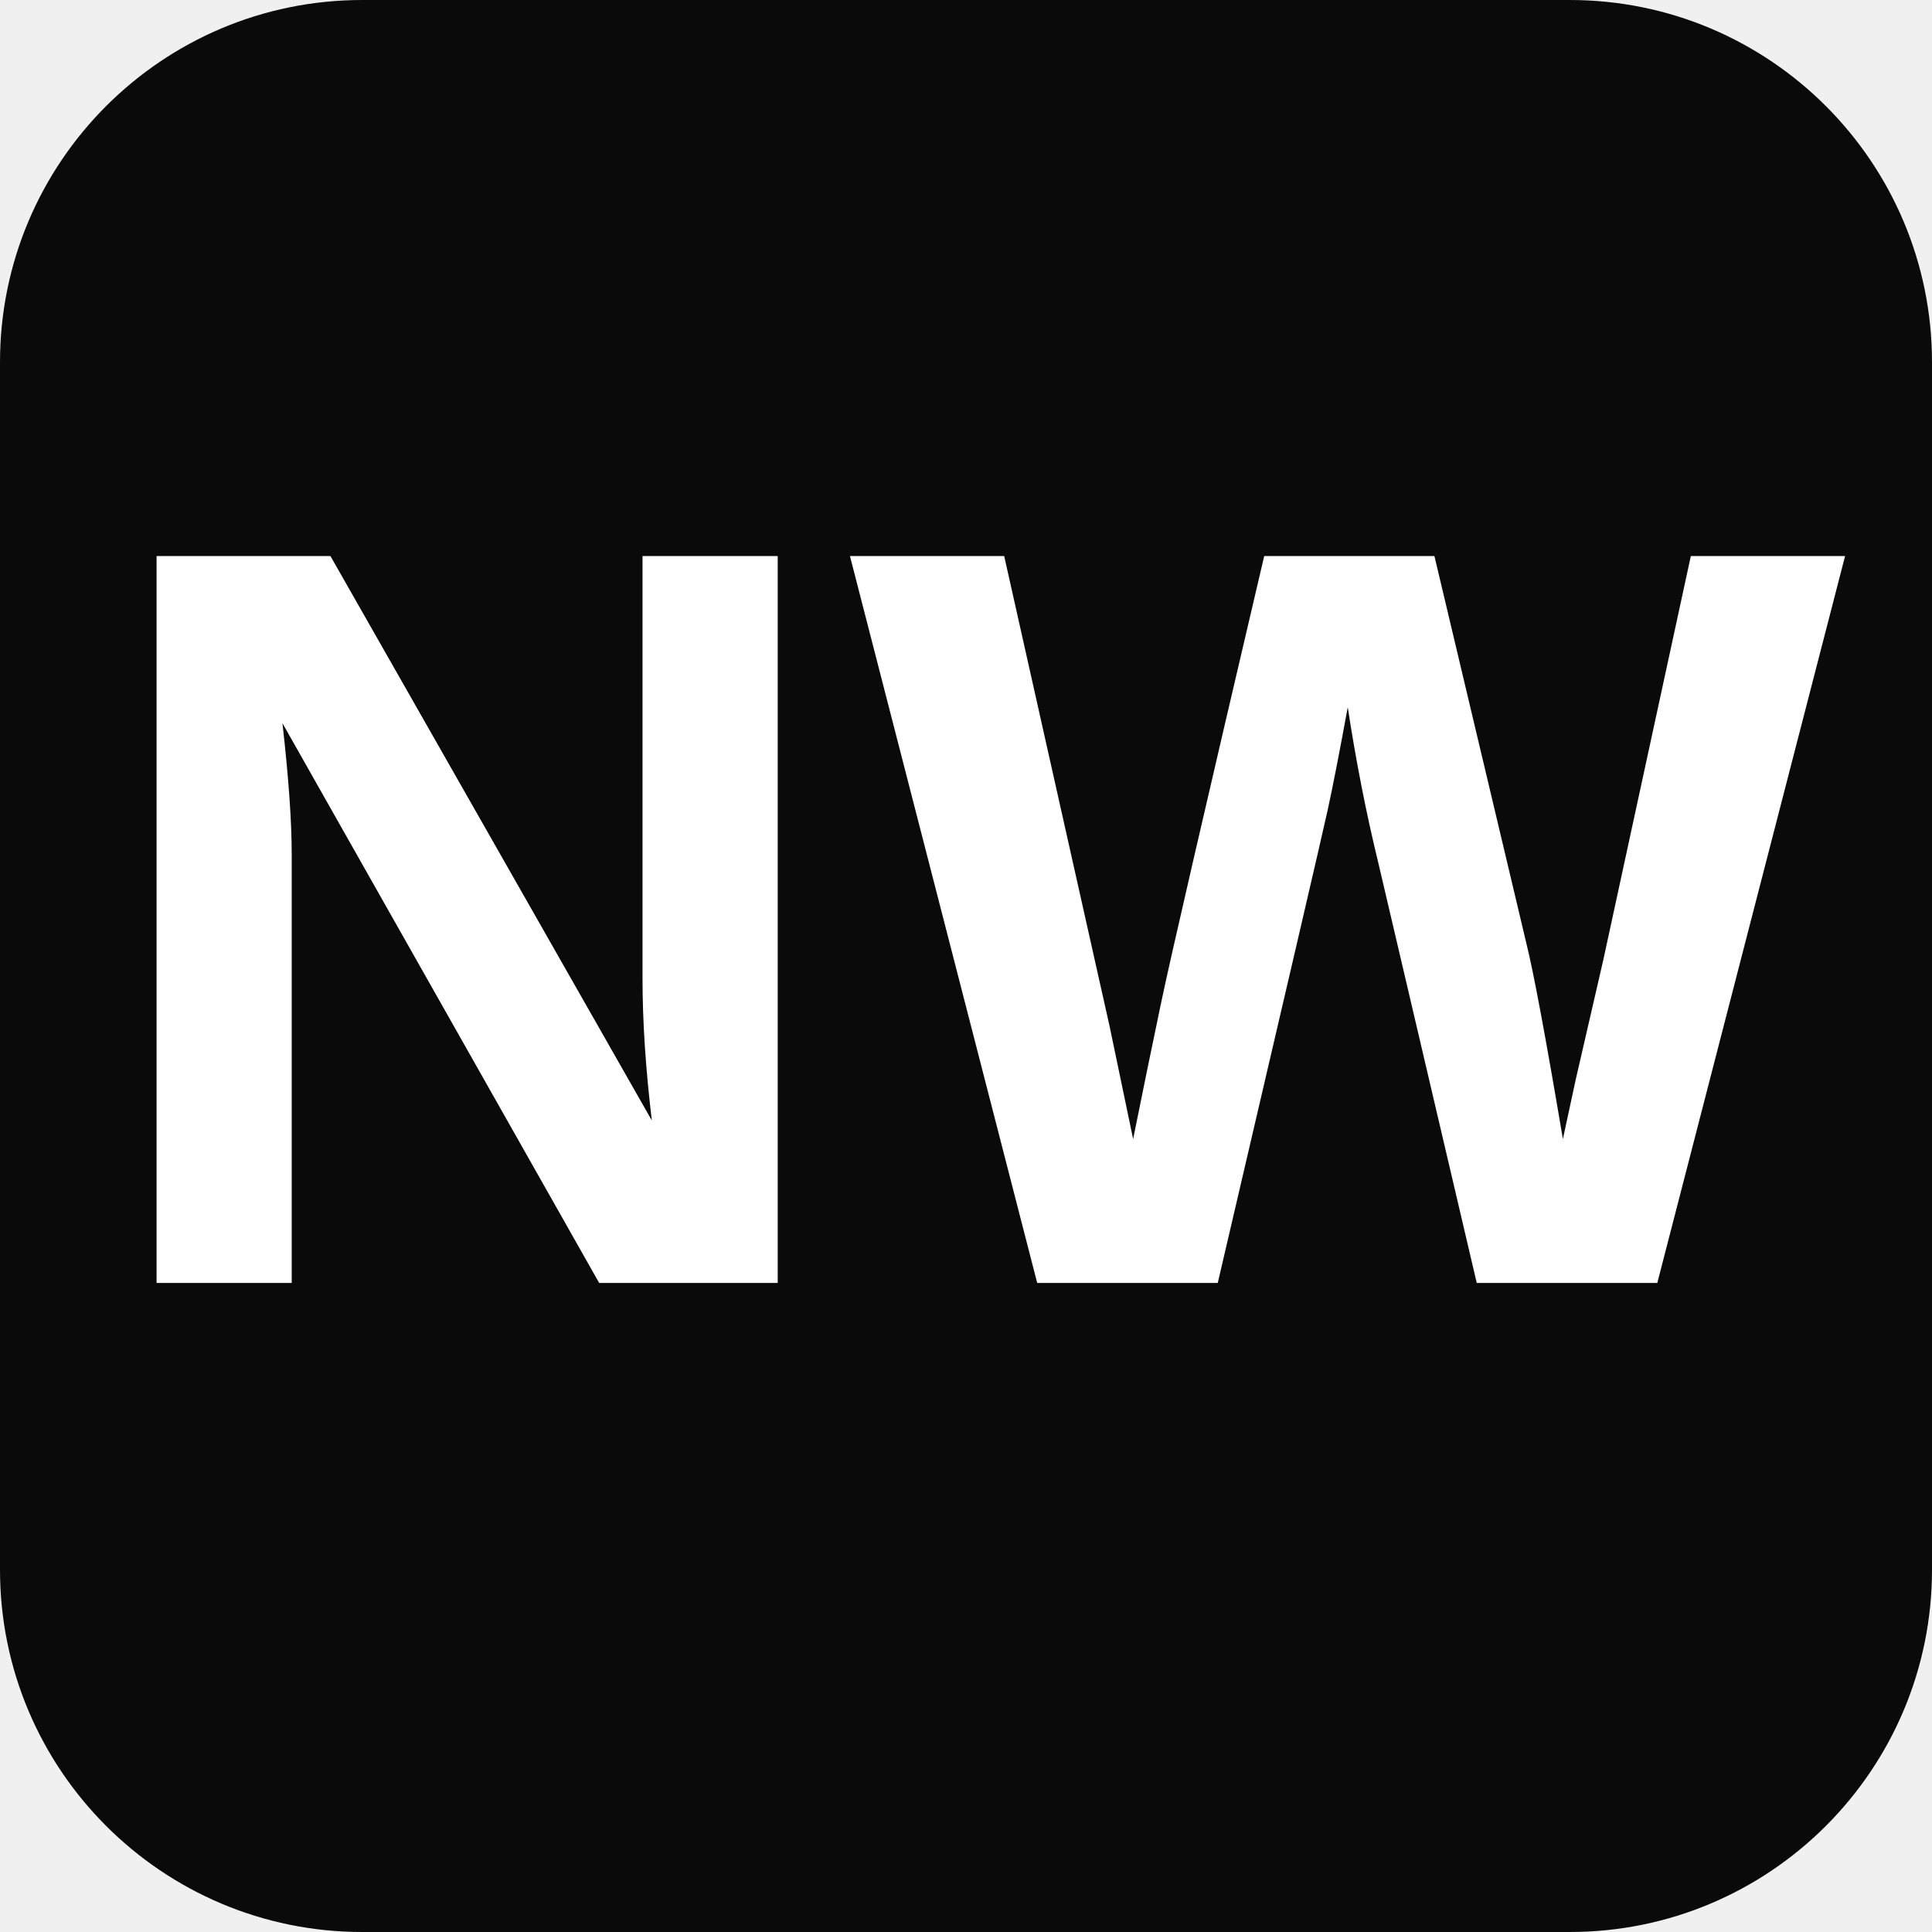
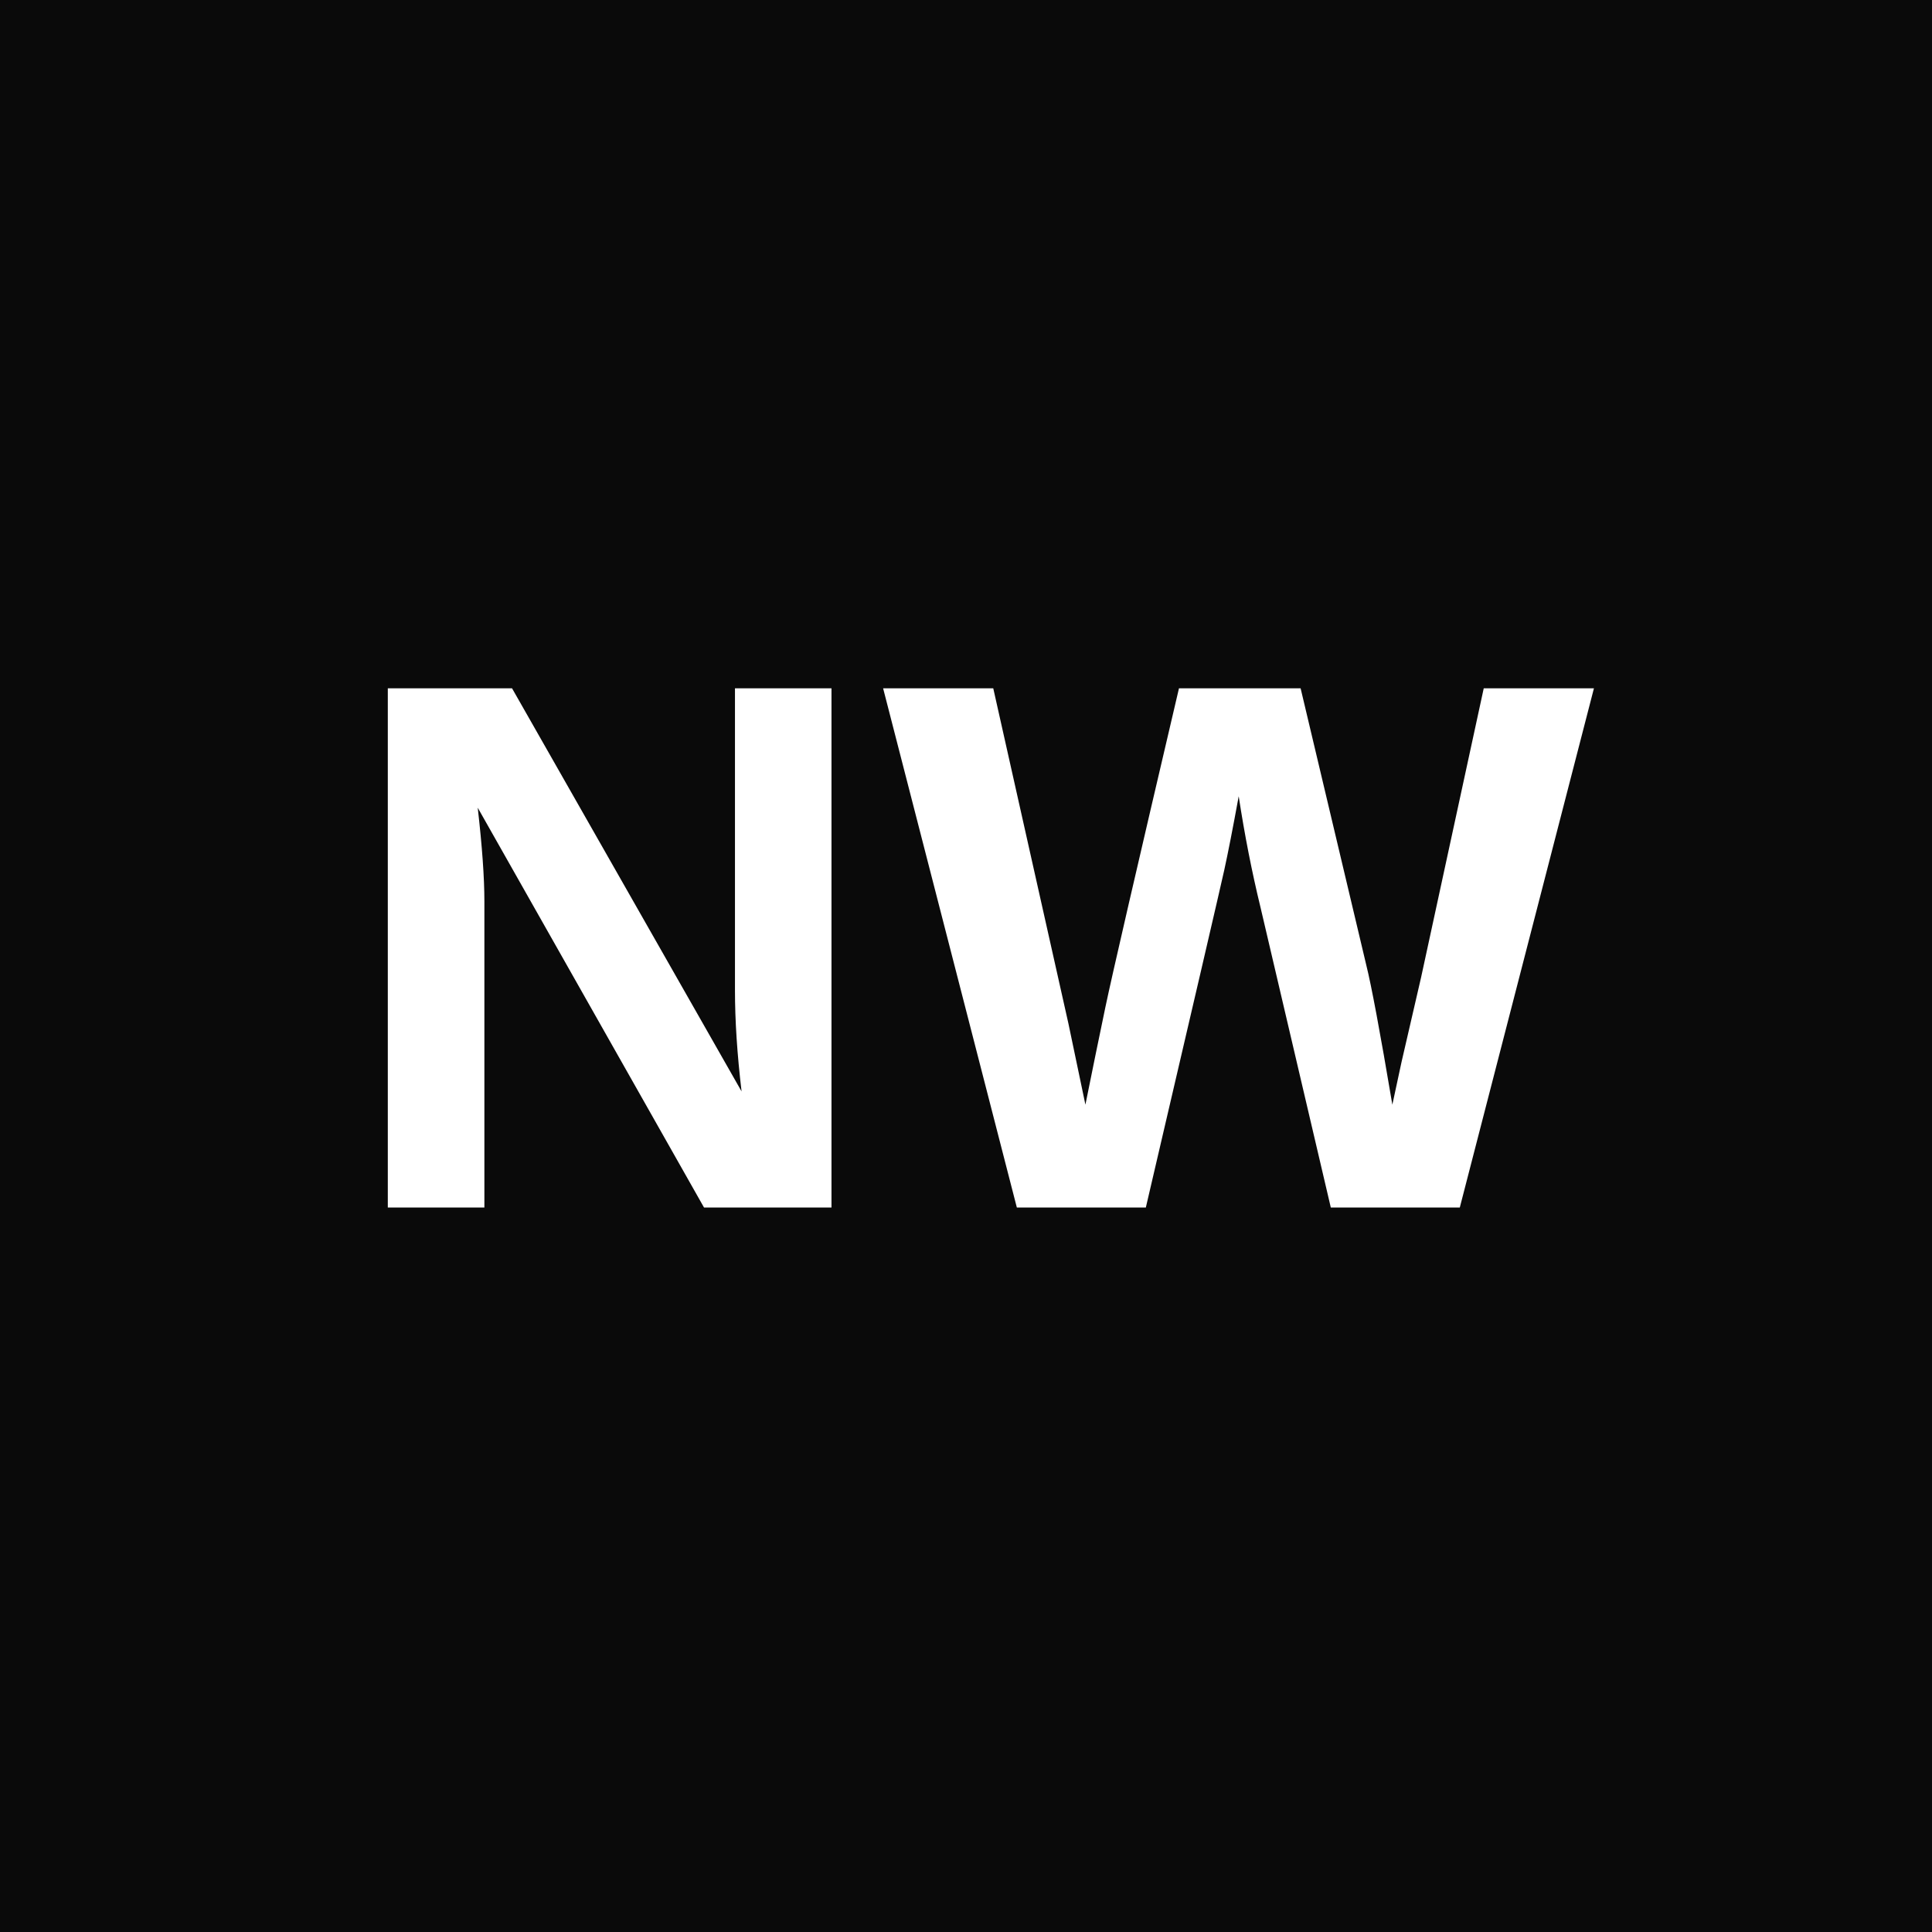
<svg xmlns="http://www.w3.org/2000/svg" width="512" height="512" viewBox="0 0 512 512">
-   <rect width="512" height="512" rx="96" fill="#0a0a0a" />
-   <text x="256" y="340" font-family="Arial, sans-serif" font-size="280" font-weight="bold" fill="white" text-anchor="middle">NW</text>
+   <rect width="512" height="512" fill="#0a0a0a" />
+   <text x="256" y="320" font-family="Arial, sans-serif" font-size="200" font-weight="bold" fill="white" text-anchor="middle">NW</text>
</svg>
